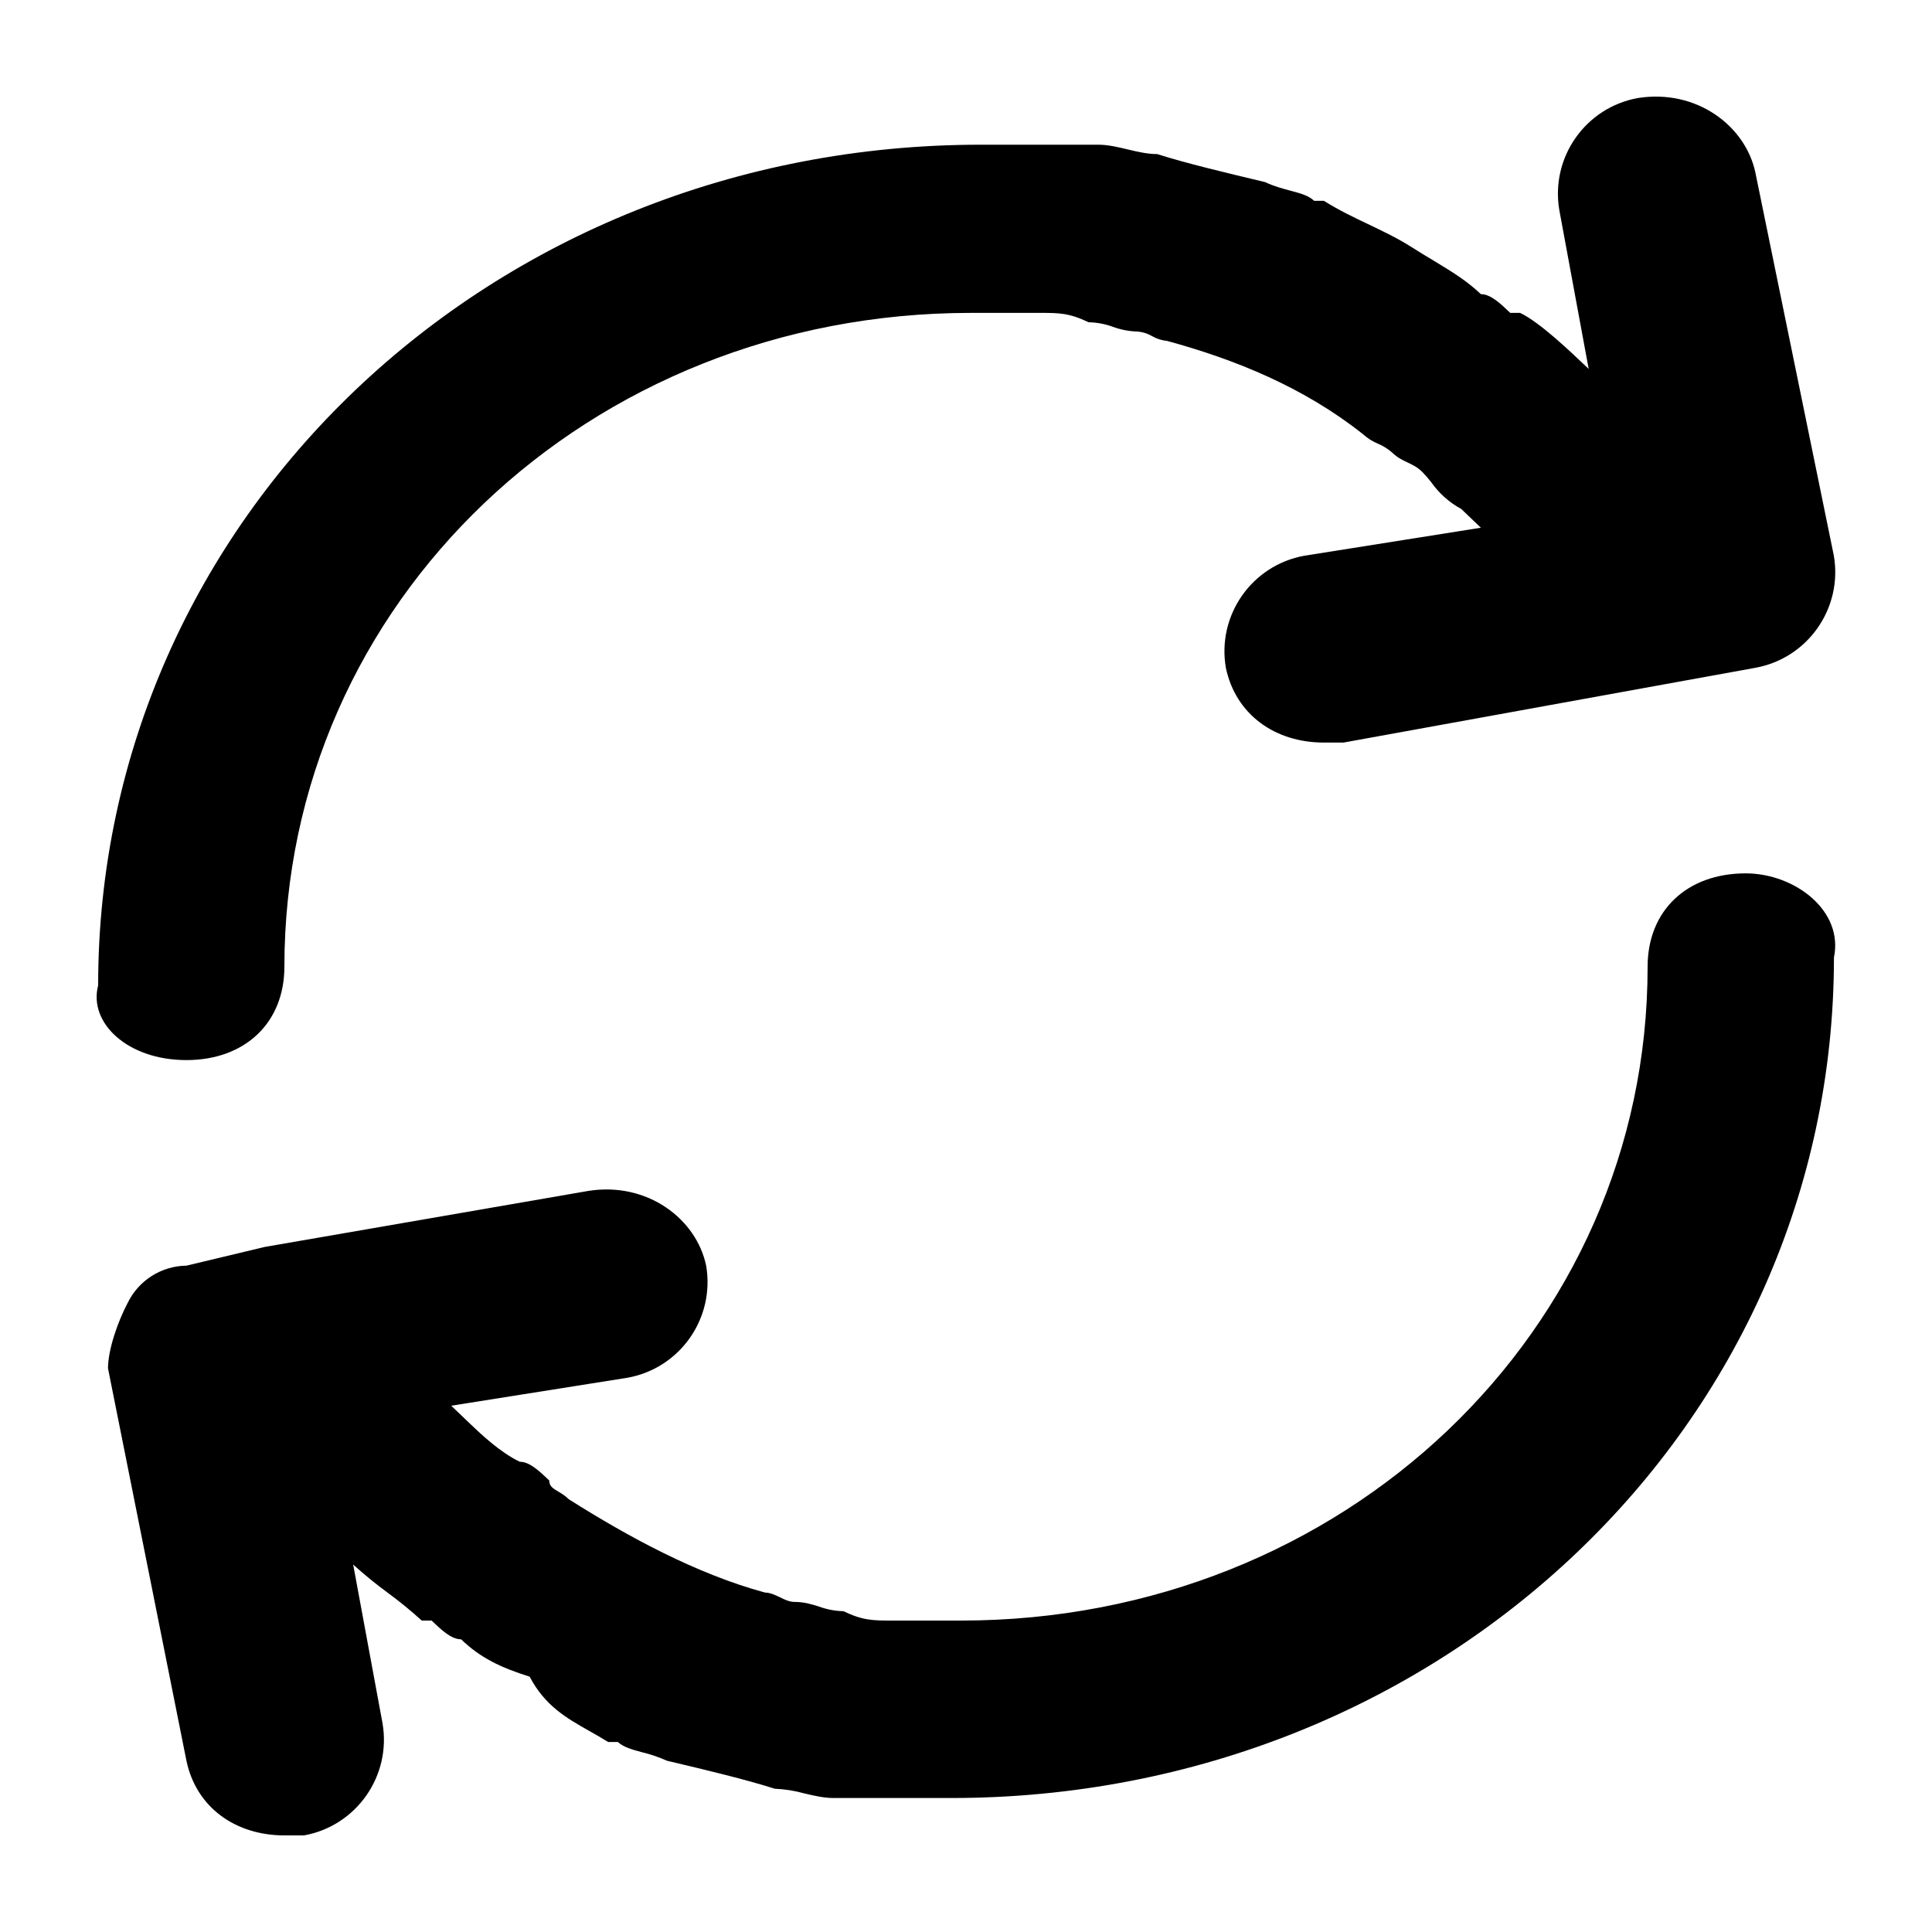
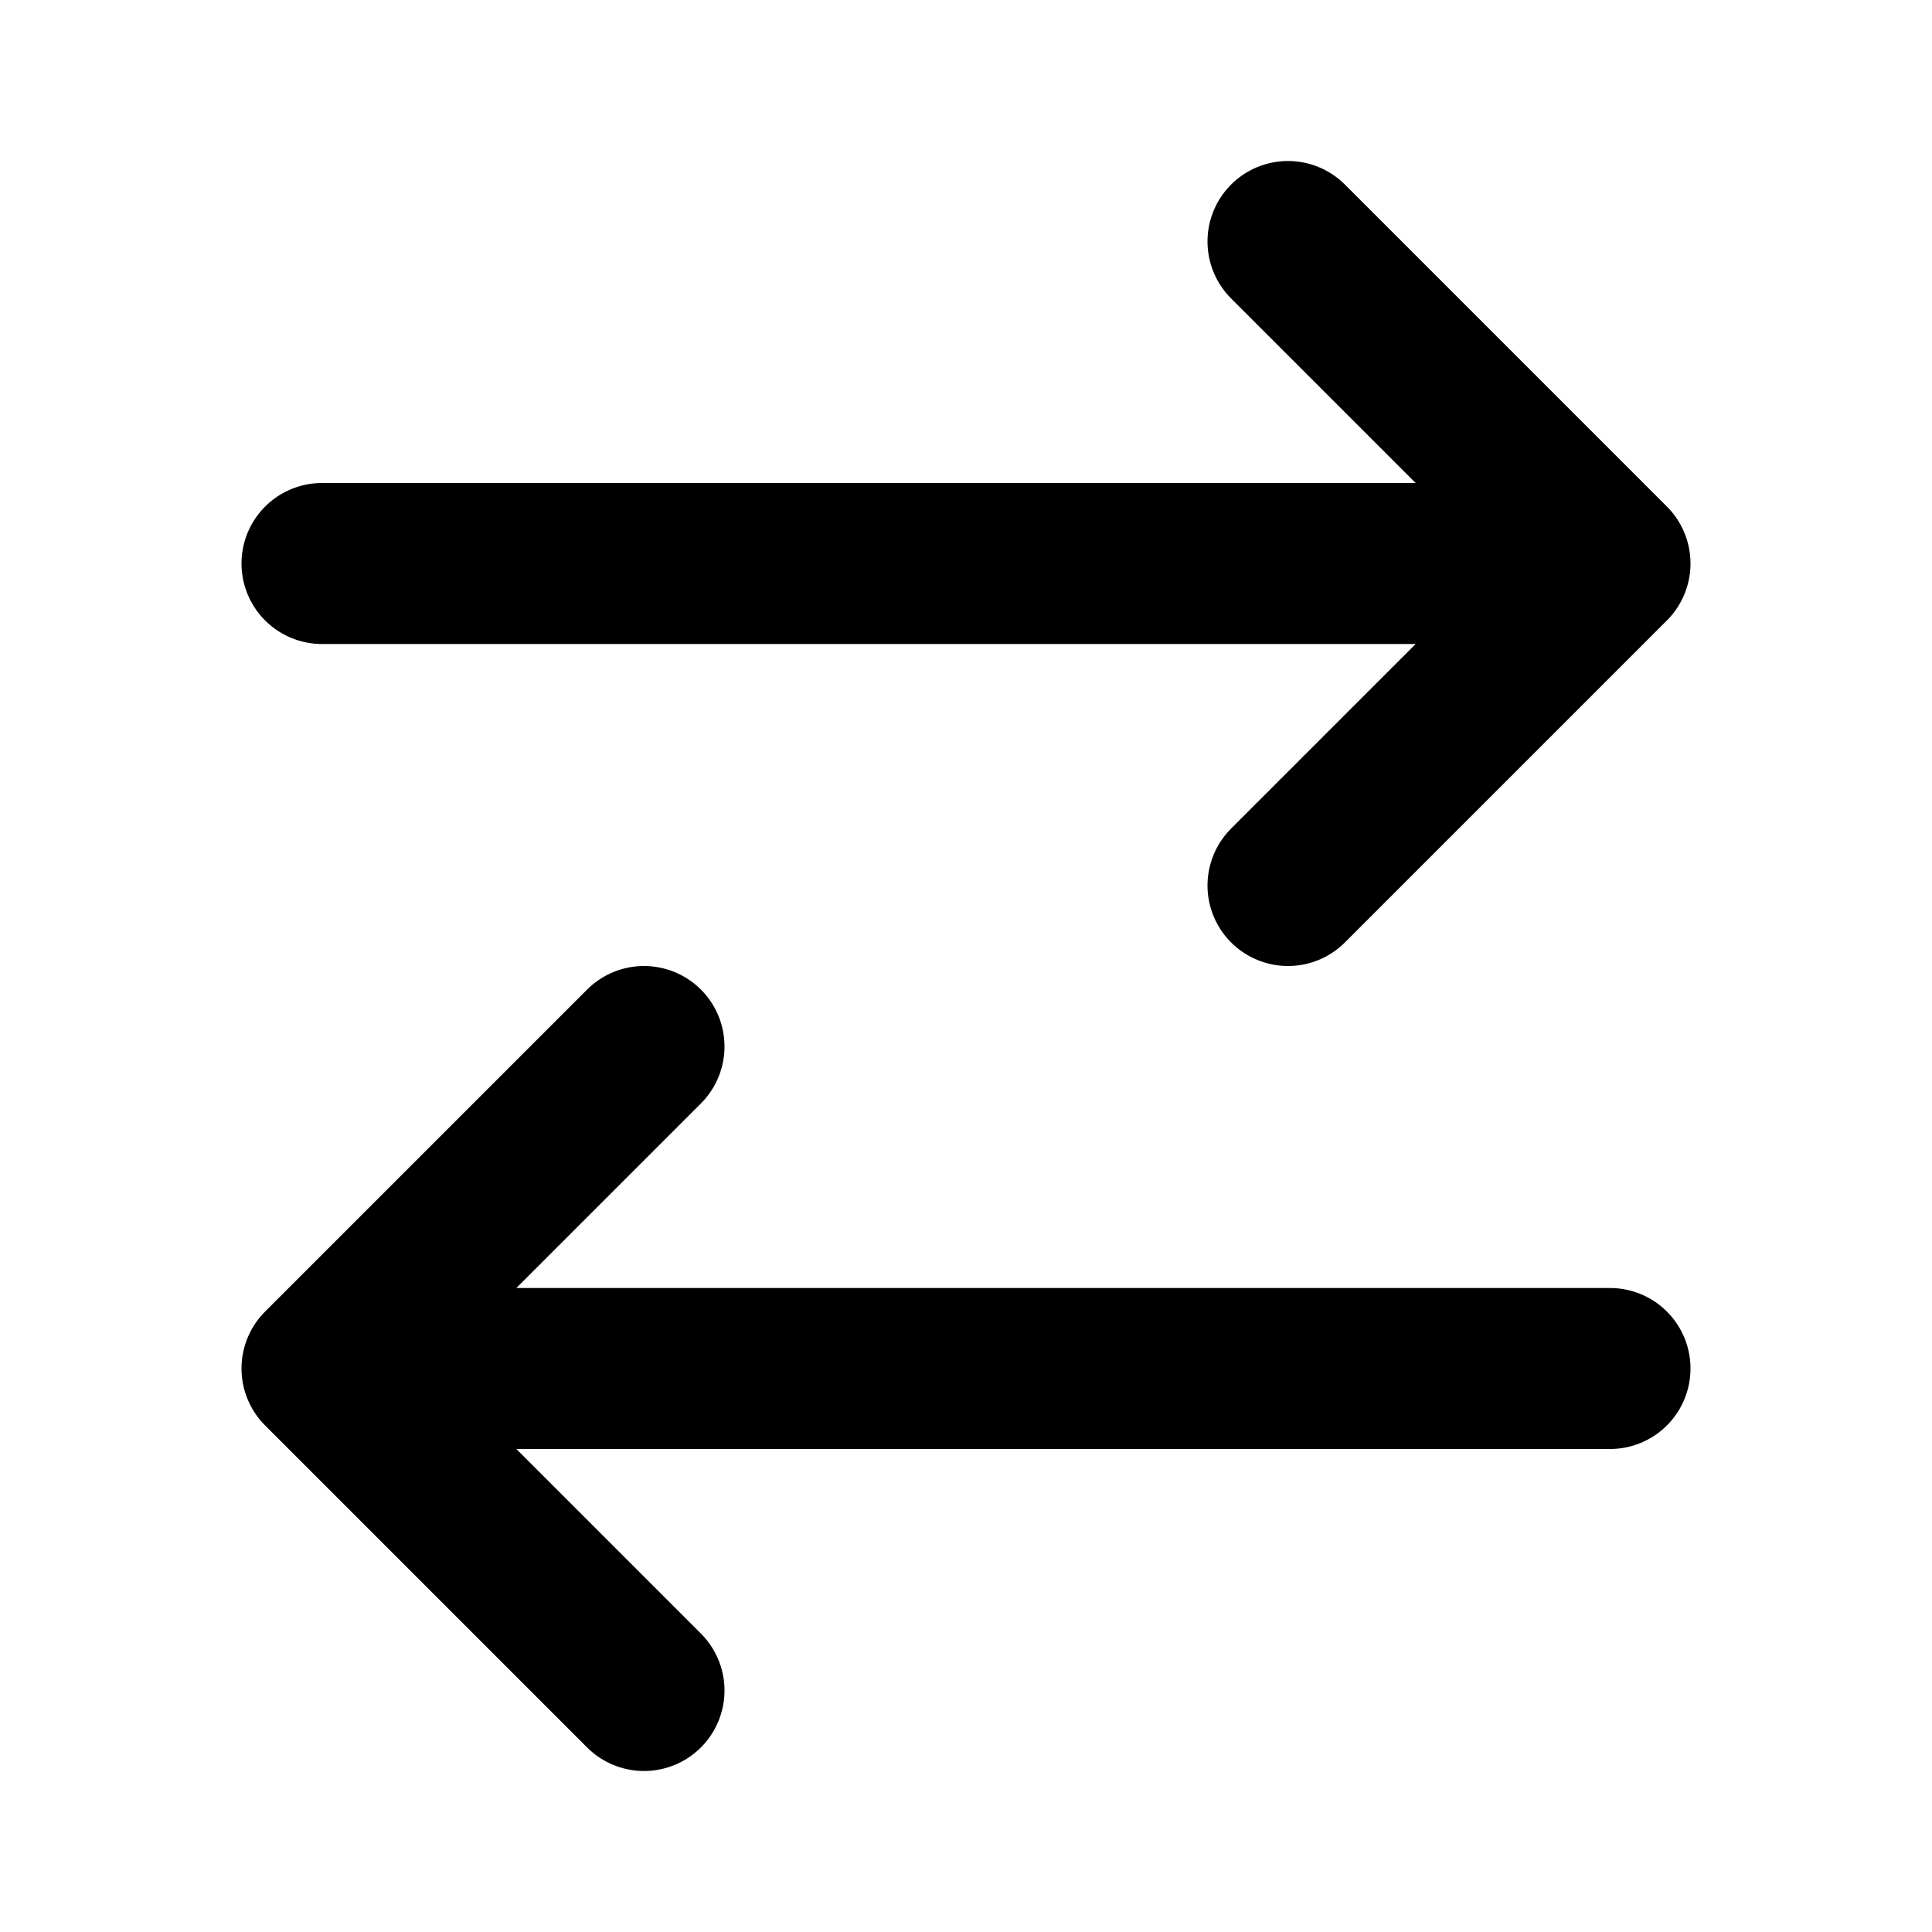
- <svg xmlns="http://www.w3.org/2000/svg" viewBox="0 0 20 20" fill="none">
-   <path fill-rule="evenodd" clip-rule="evenodd" d="M2.944 10.007c0 .58-.406.967-1.015.967-.609 0-1.015-.386-.913-.773 0-4.835 4.06-8.703 9.136-8.703h1.218c.102 0 .204.025.305.049s.203.048.304.048c.305.097.711.193 1.117.29.09.043.178.066.259.088.103.027.192.051.249.106h.101c.153.096.305.169.457.241.152.073.305.145.457.242.082.052.156.097.225.138.188.114.337.204.486.345.101 0 .203.097.304.194h.102c.203.097.507.387.71.58l-.304-1.644a1.007 1.007 0 0 1 .812-1.16c.61-.097 1.117.29 1.218.773l.812 3.965a1.007 1.007 0 0 1-.812 1.16l-4.264.774h-.203c-.507 0-.913-.29-1.015-.774a1.006 1.006 0 0 1 .812-1.16l1.828-.29-.203-.194a.913.913 0 0 1-.311-.277 1.259 1.259 0 0 0-.096-.11c-.05-.048-.101-.072-.152-.096-.05-.024-.101-.048-.152-.097a.534.534 0 0 0-.152-.096.534.534 0 0 1-.153-.097c-.609-.484-1.32-.774-2.03-.967a.373.373 0 0 1-.152-.048.366.366 0 0 0-.152-.049.783.783 0 0 1-.254-.048.783.783 0 0 0-.254-.048c-.203-.097-.305-.097-.508-.097h-.71c-3.96 0-7.107 2.997-7.107 6.768Zm14.112 0c0-.58.406-.966 1.015-.966.508 0 1.015.386.914.87 0 4.835-4.06 8.702-9.137 8.702H8.63c-.102 0-.203-.024-.305-.048a1.336 1.336 0 0 0-.304-.048c-.305-.097-.71-.194-1.117-.29a1.458 1.458 0 0 0-.258-.088c-.103-.028-.192-.052-.25-.106h-.101a4.445 4.445 0 0 0-.198-.116c-.234-.133-.455-.258-.614-.56-.305-.097-.508-.194-.71-.387-.102 0-.204-.097-.305-.194h-.102a4.366 4.366 0 0 0-.355-.29 4.347 4.347 0 0 1-.355-.29l.304 1.644A1.007 1.007 0 0 1 3.148 19h-.203c-.508 0-.914-.29-1.015-.773l-.812-4.062c0-.193.101-.483.203-.676a.686.686 0 0 1 .609-.387l.812-.194 3.35-.58c.61-.096 1.117.29 1.218.774a1.007 1.007 0 0 1-.812 1.16l-1.827.29.203.194c.101.096.304.29.507.386.102 0 .203.097.305.194 0 .06.039.082.092.114.033.02.072.042.11.08.61.386 1.32.773 2.031.966.051 0 .102.024.153.048.05.025.101.049.152.049.101 0 .178.024.254.048a.783.783 0 0 0 .253.048c.203.097.305.097.508.097h.71c3.96 0 7.107-2.997 7.107-6.768Z" fill="currentColor" />
+ <svg xmlns="http://www.w3.org/2000/svg" viewBox="0 0 24 24" fill="none" stroke="currentColor" stroke-width="2" stroke-linecap="round" stroke-linejoin="round">
+   <path d="m16 3 4 4-4 4M20 7H4M8 21l-4-4 4-4M4 17h16" />
</svg>
